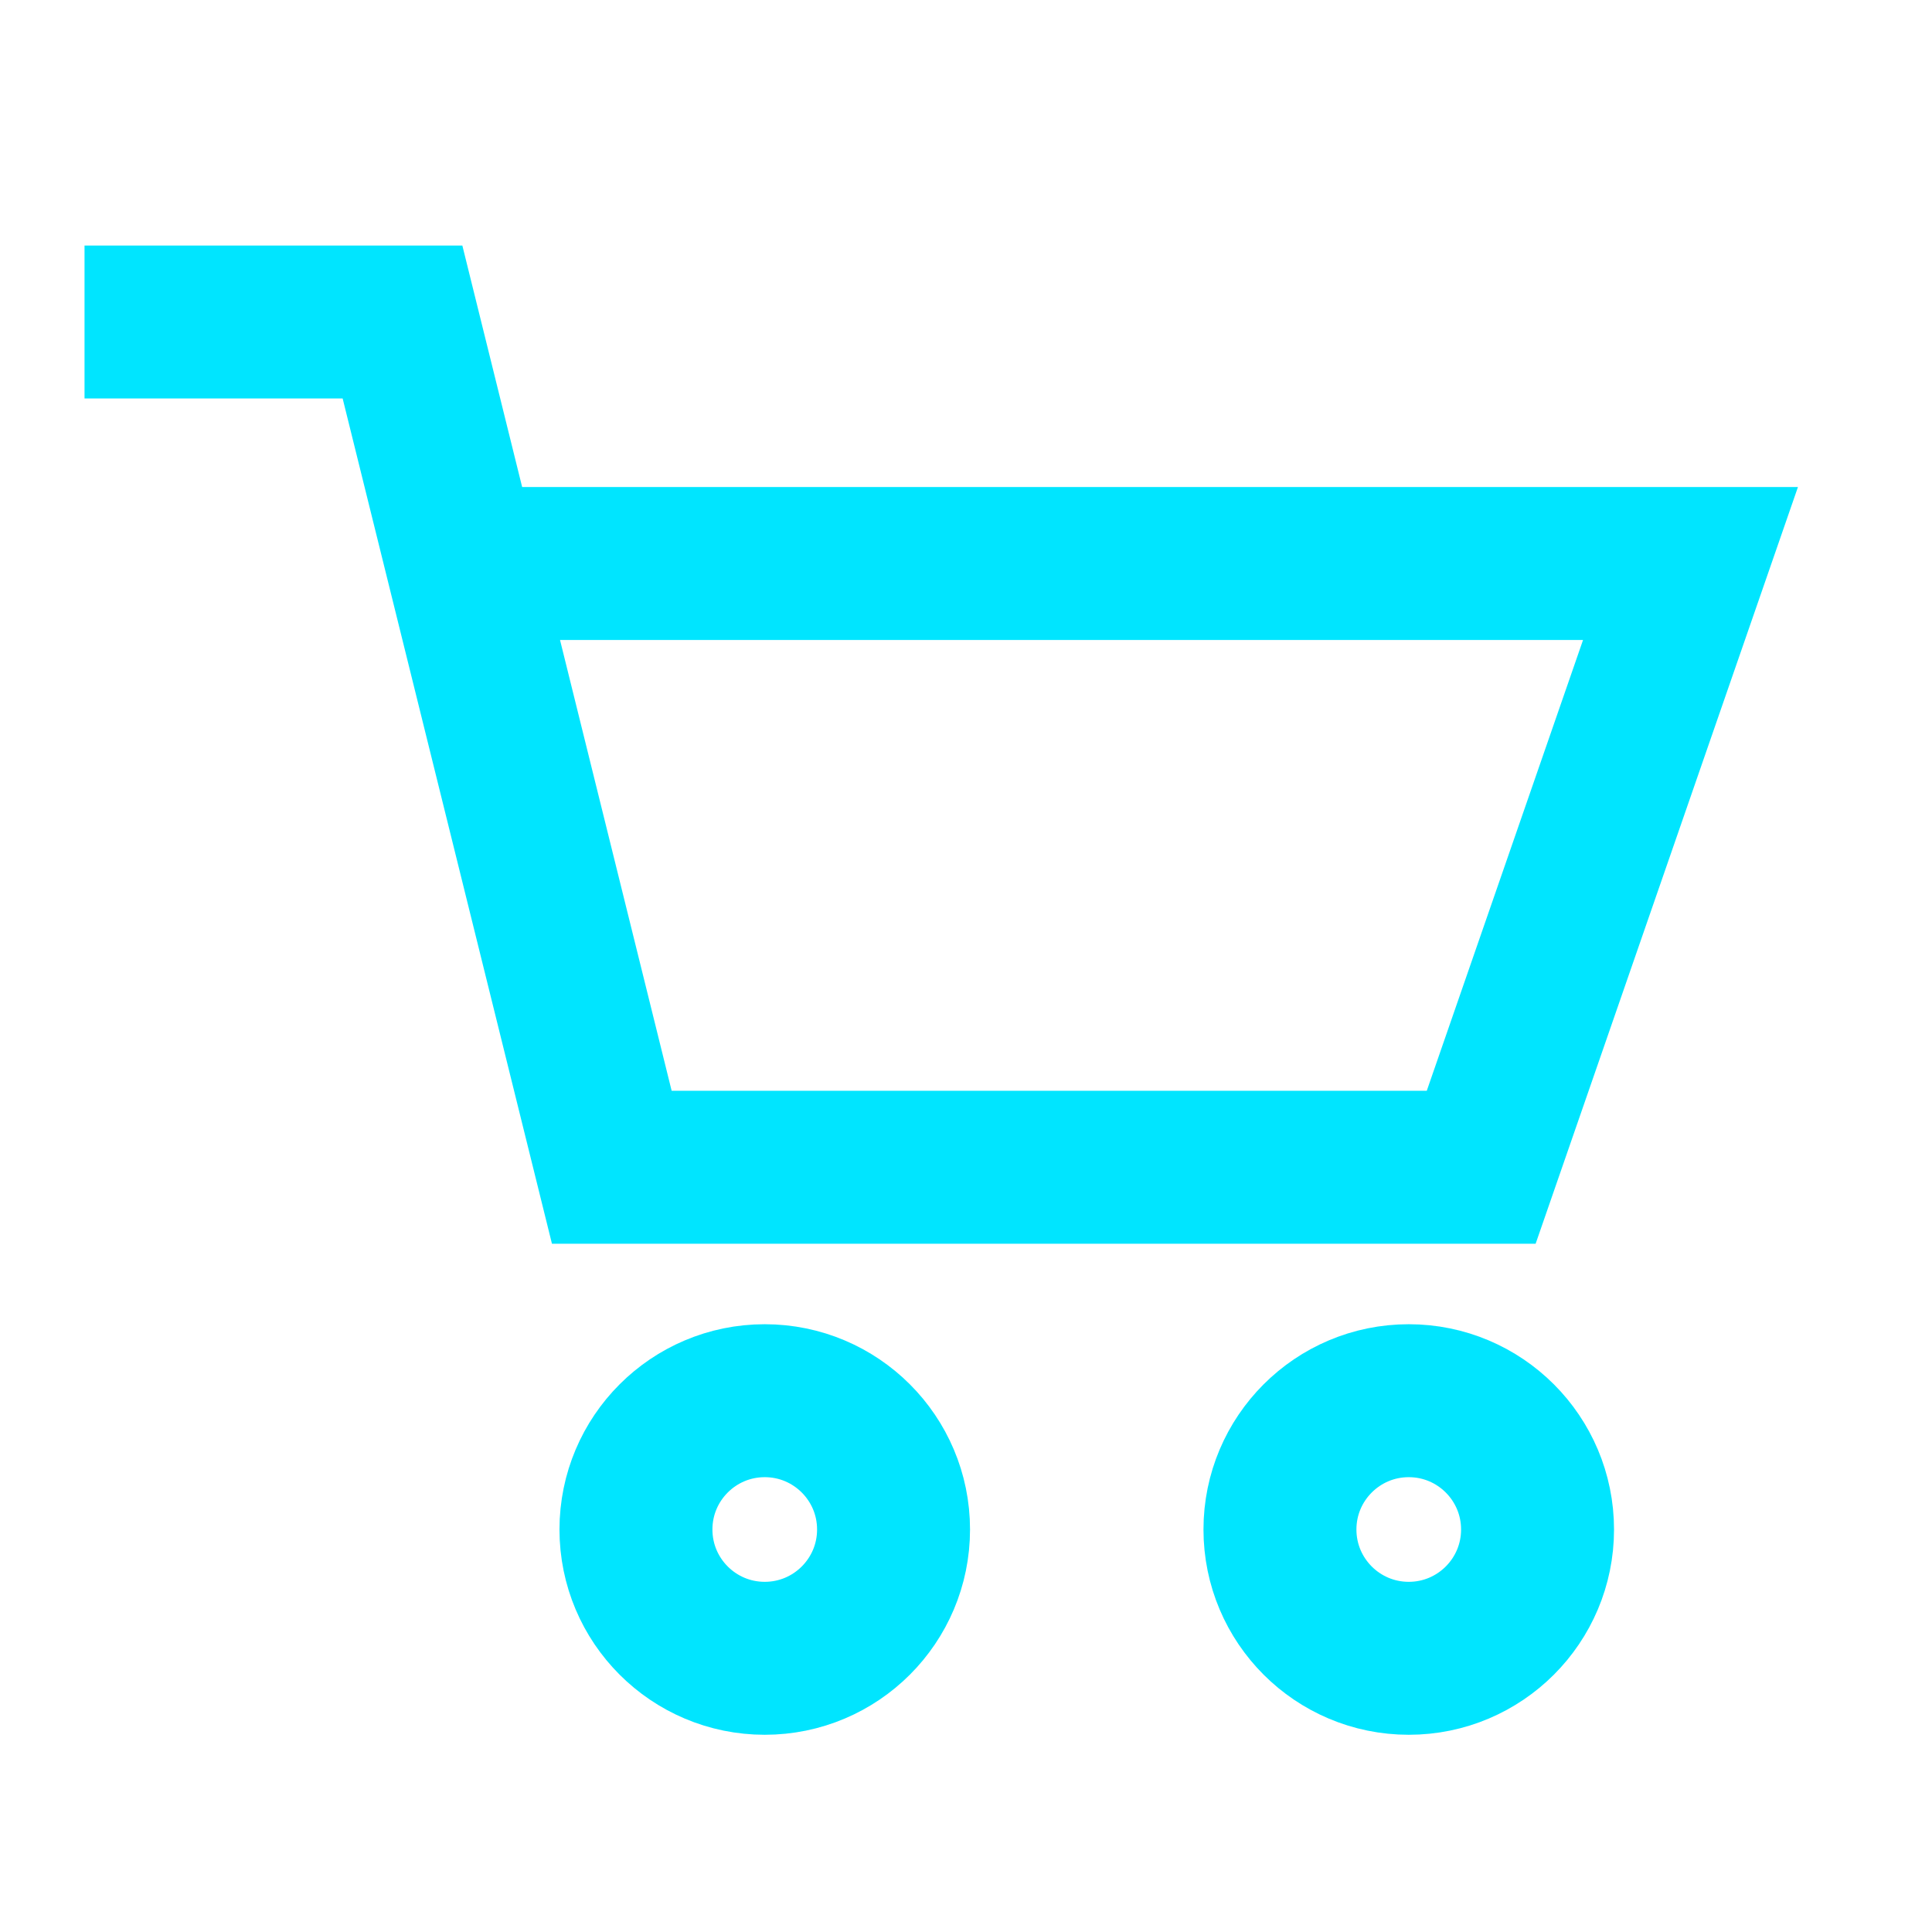
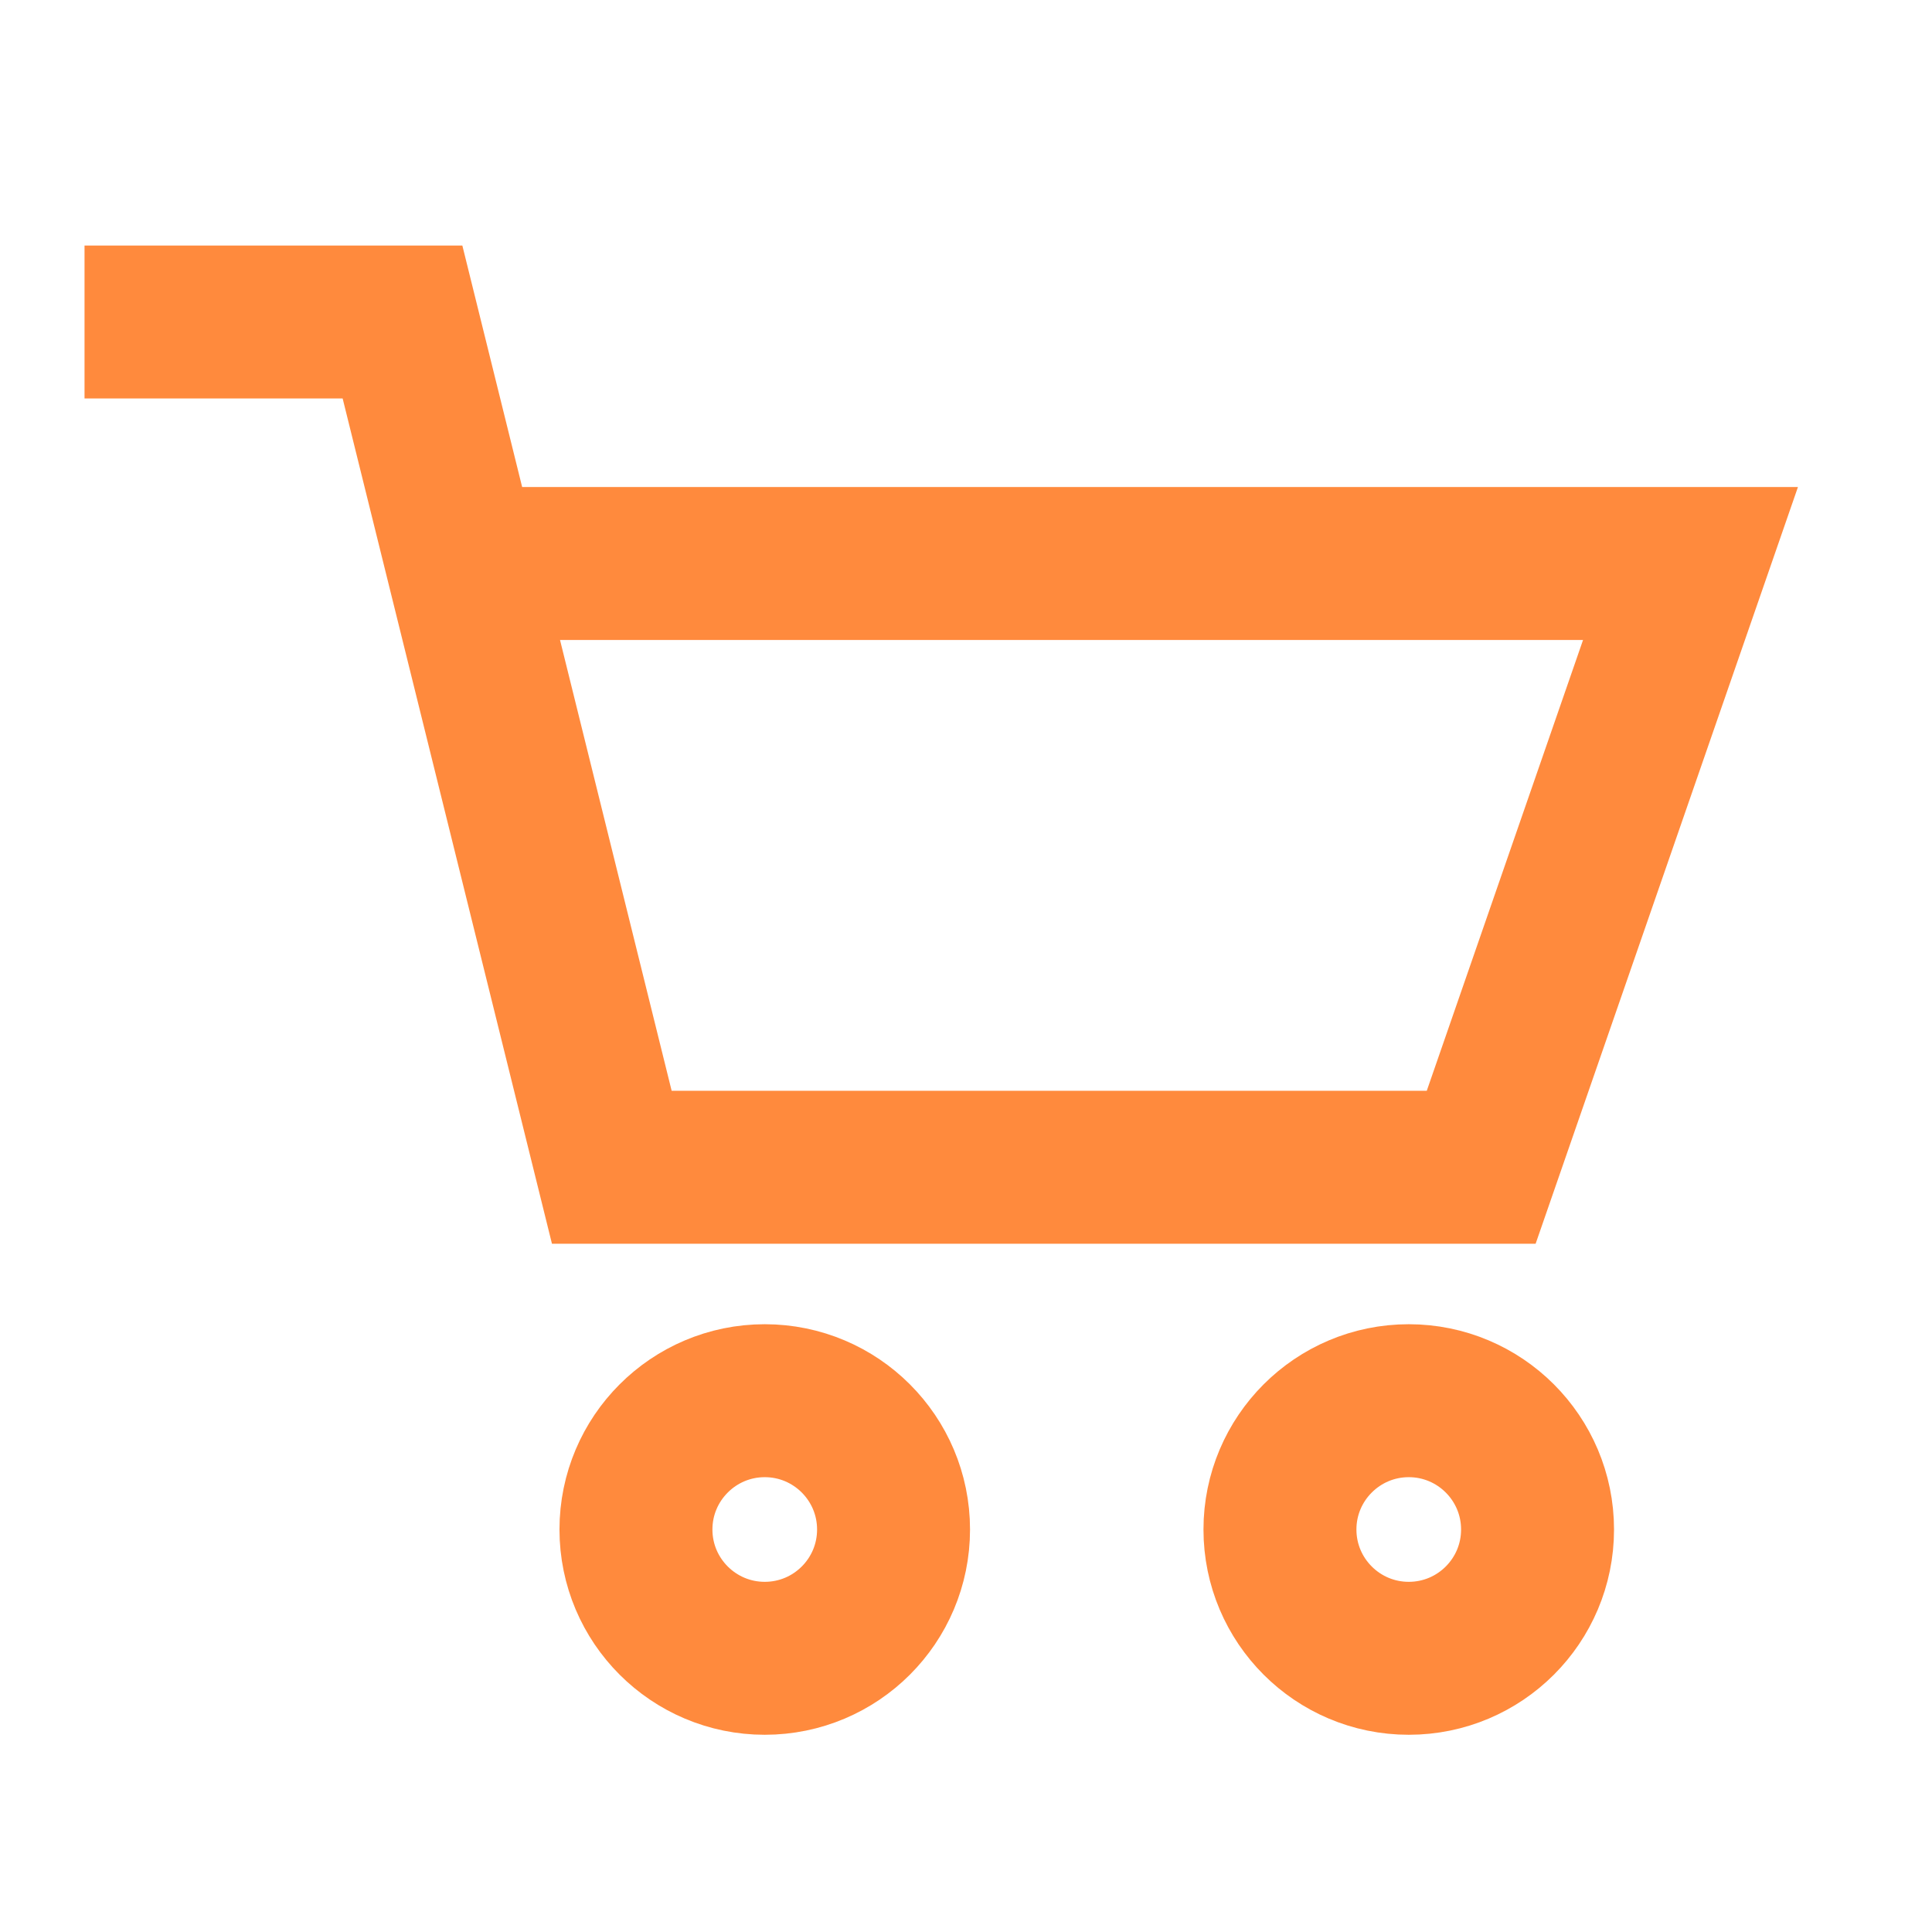
- <svg xmlns="http://www.w3.org/2000/svg" viewBox="0 0 24 24" width="24" height="24" fill="none" stroke="#00E5FF" stroke-width="1.9" stroke-linecap="square" stroke-linejoin="miter" aria-hidden="true">
-   <path d="M2 4h3l2.6 10.5h10.8L21 7H6.5" />
-   <circle cx="9.5" cy="19" r="1.6" />
-   <circle cx="17.5" cy="19" r="1.6" />
+ <svg xmlns="http://www.w3.org/2000/svg" width="24" height="24" viewBox="0 0 24 24" fill="none">
+   <path d="M2 4H5L7.6 14.5H18.4L21 7H6.5" stroke-width="1.9" stroke-linecap="square" stroke="#FF8A3D" />
+   <path d="M11.1 19C11.1 19.884 10.384 20.6 9.5 20.6C8.617 20.6 7.9 19.884 7.9 19C7.9 18.117 8.617 17.4 9.5 17.4C10.384 17.4 11.1 18.117 11.1 19Z" stroke-width="1.9" stroke-linecap="square" stroke="#FF8A3D" />
+   <path d="M19.1 19C19.1 19.884 18.384 20.6 17.5 20.6C16.617 20.6 15.9 19.884 15.9 19C15.9 18.117 16.617 17.4 17.5 17.4C18.384 17.4 19.1 18.117 19.1 19Z" stroke-width="1.9" stroke-linecap="square" stroke="#FF8A3D" />
</svg>
